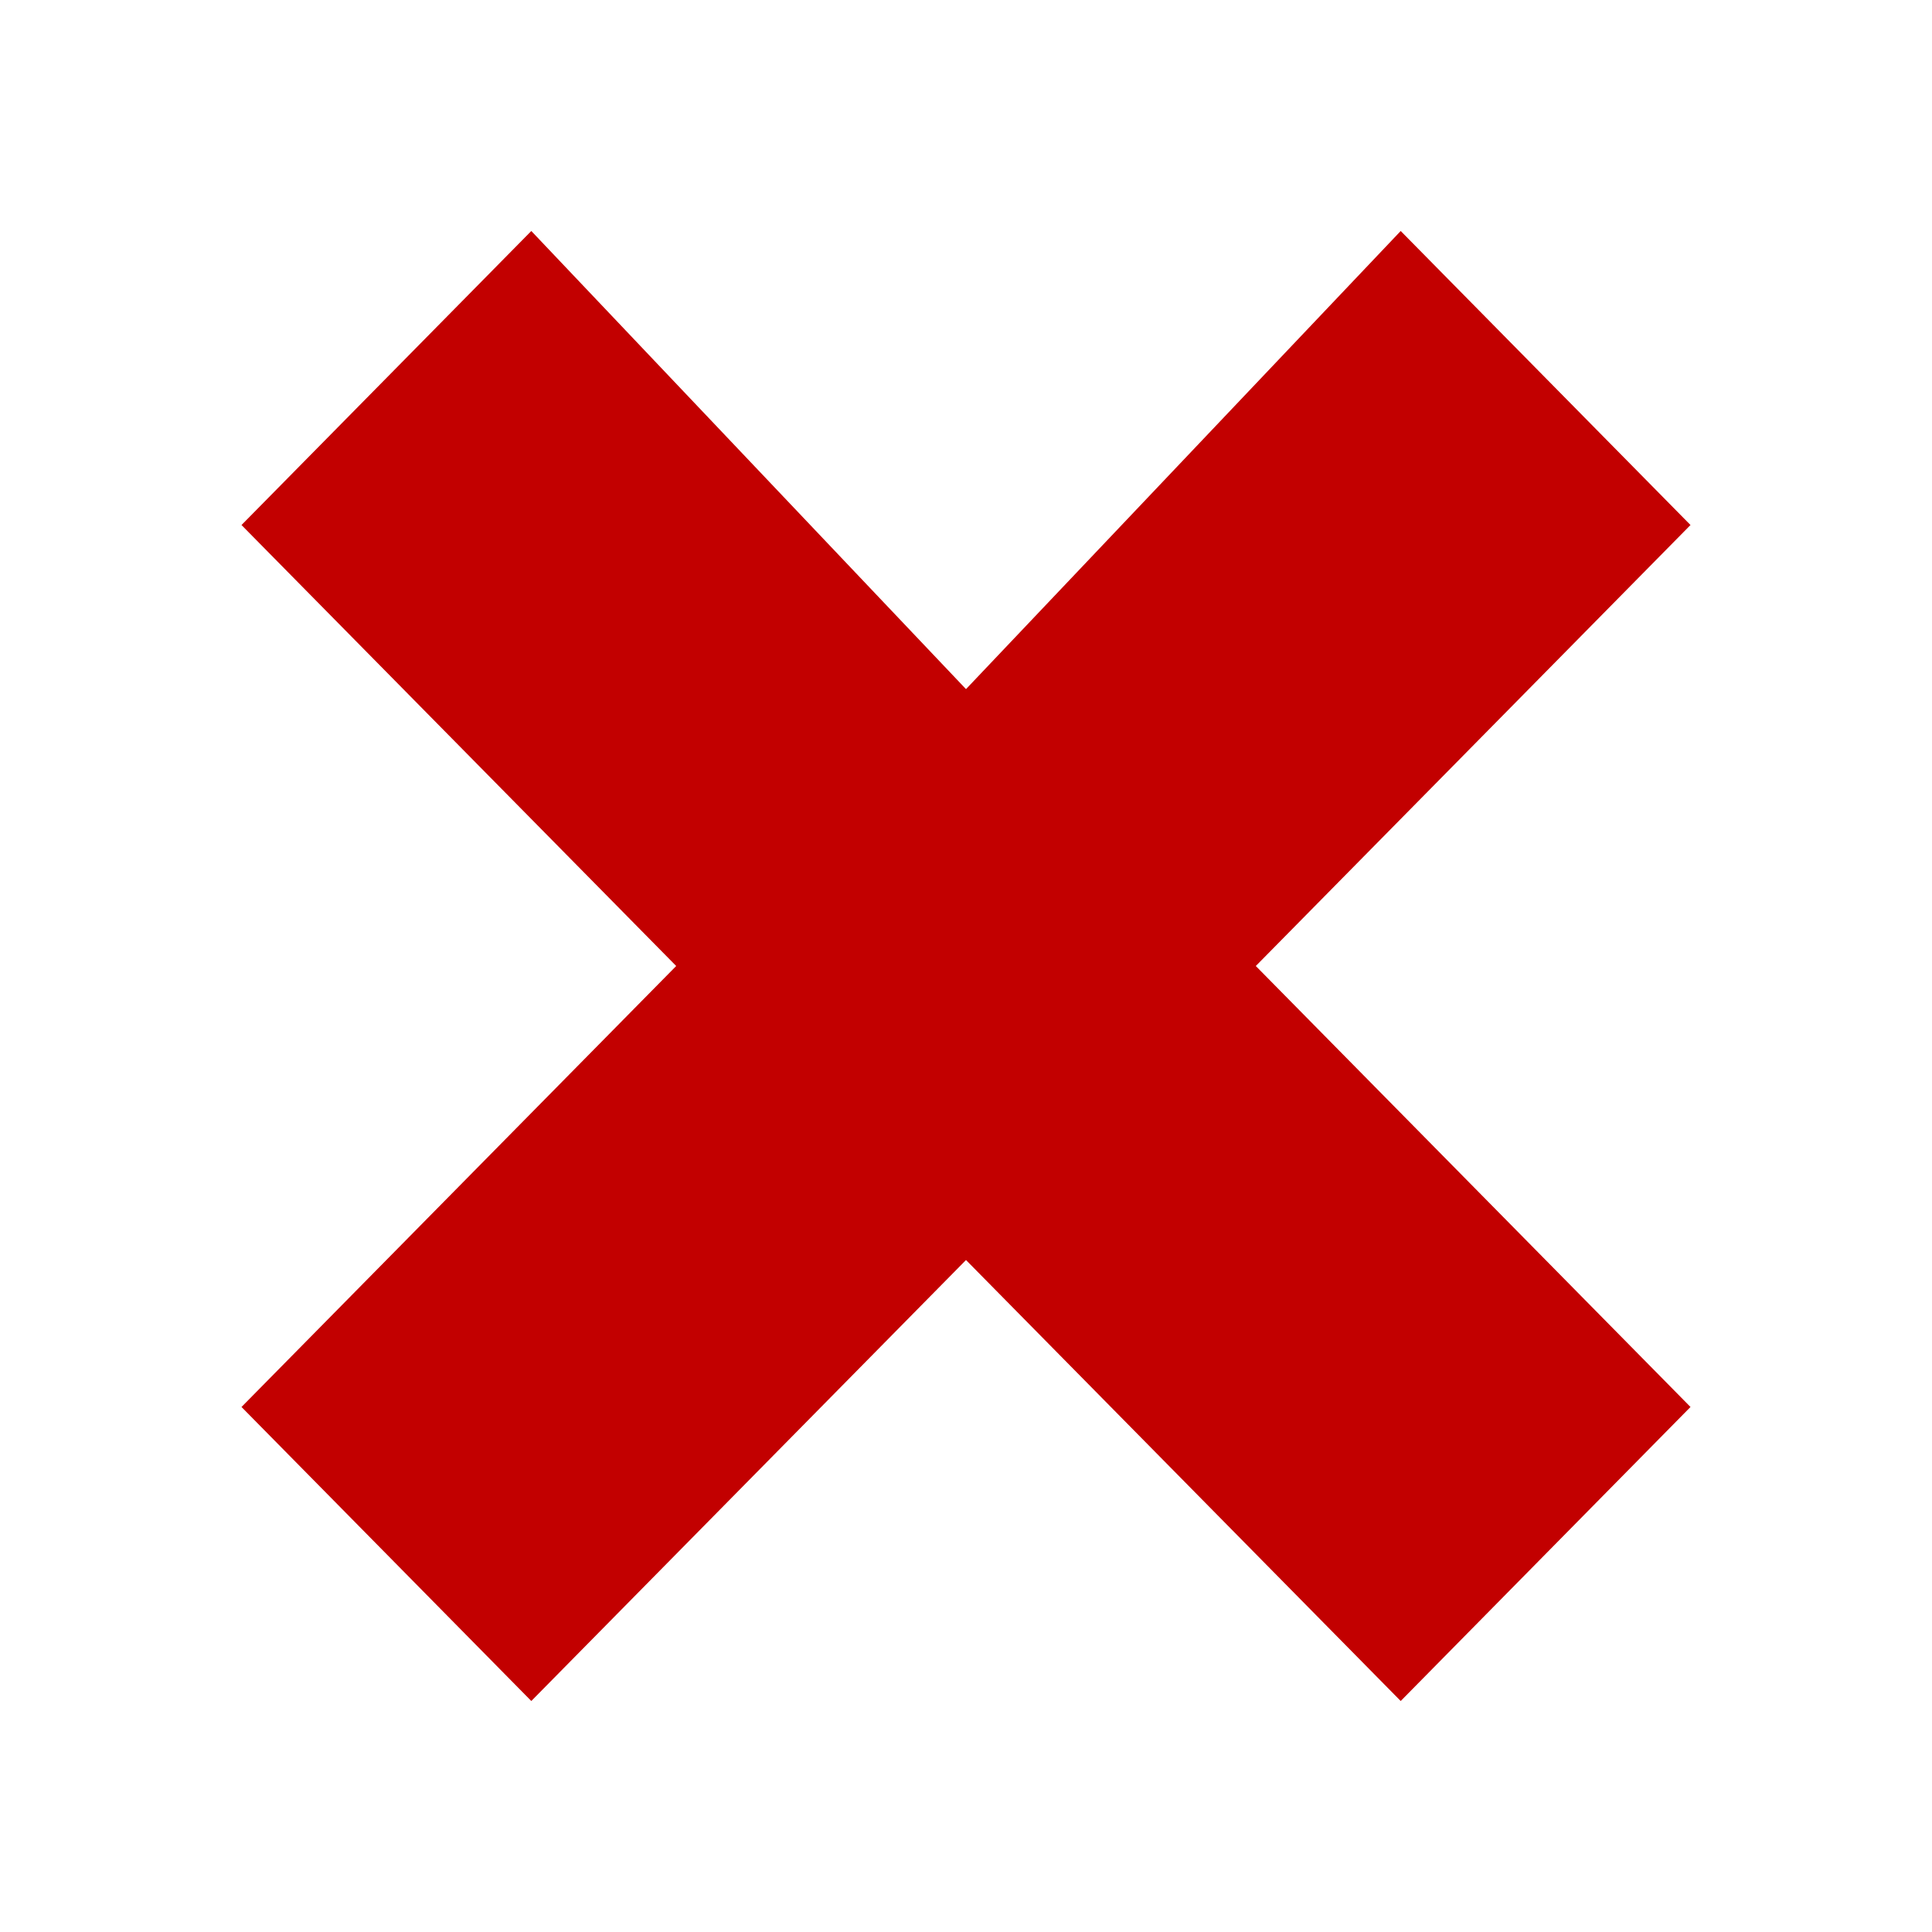
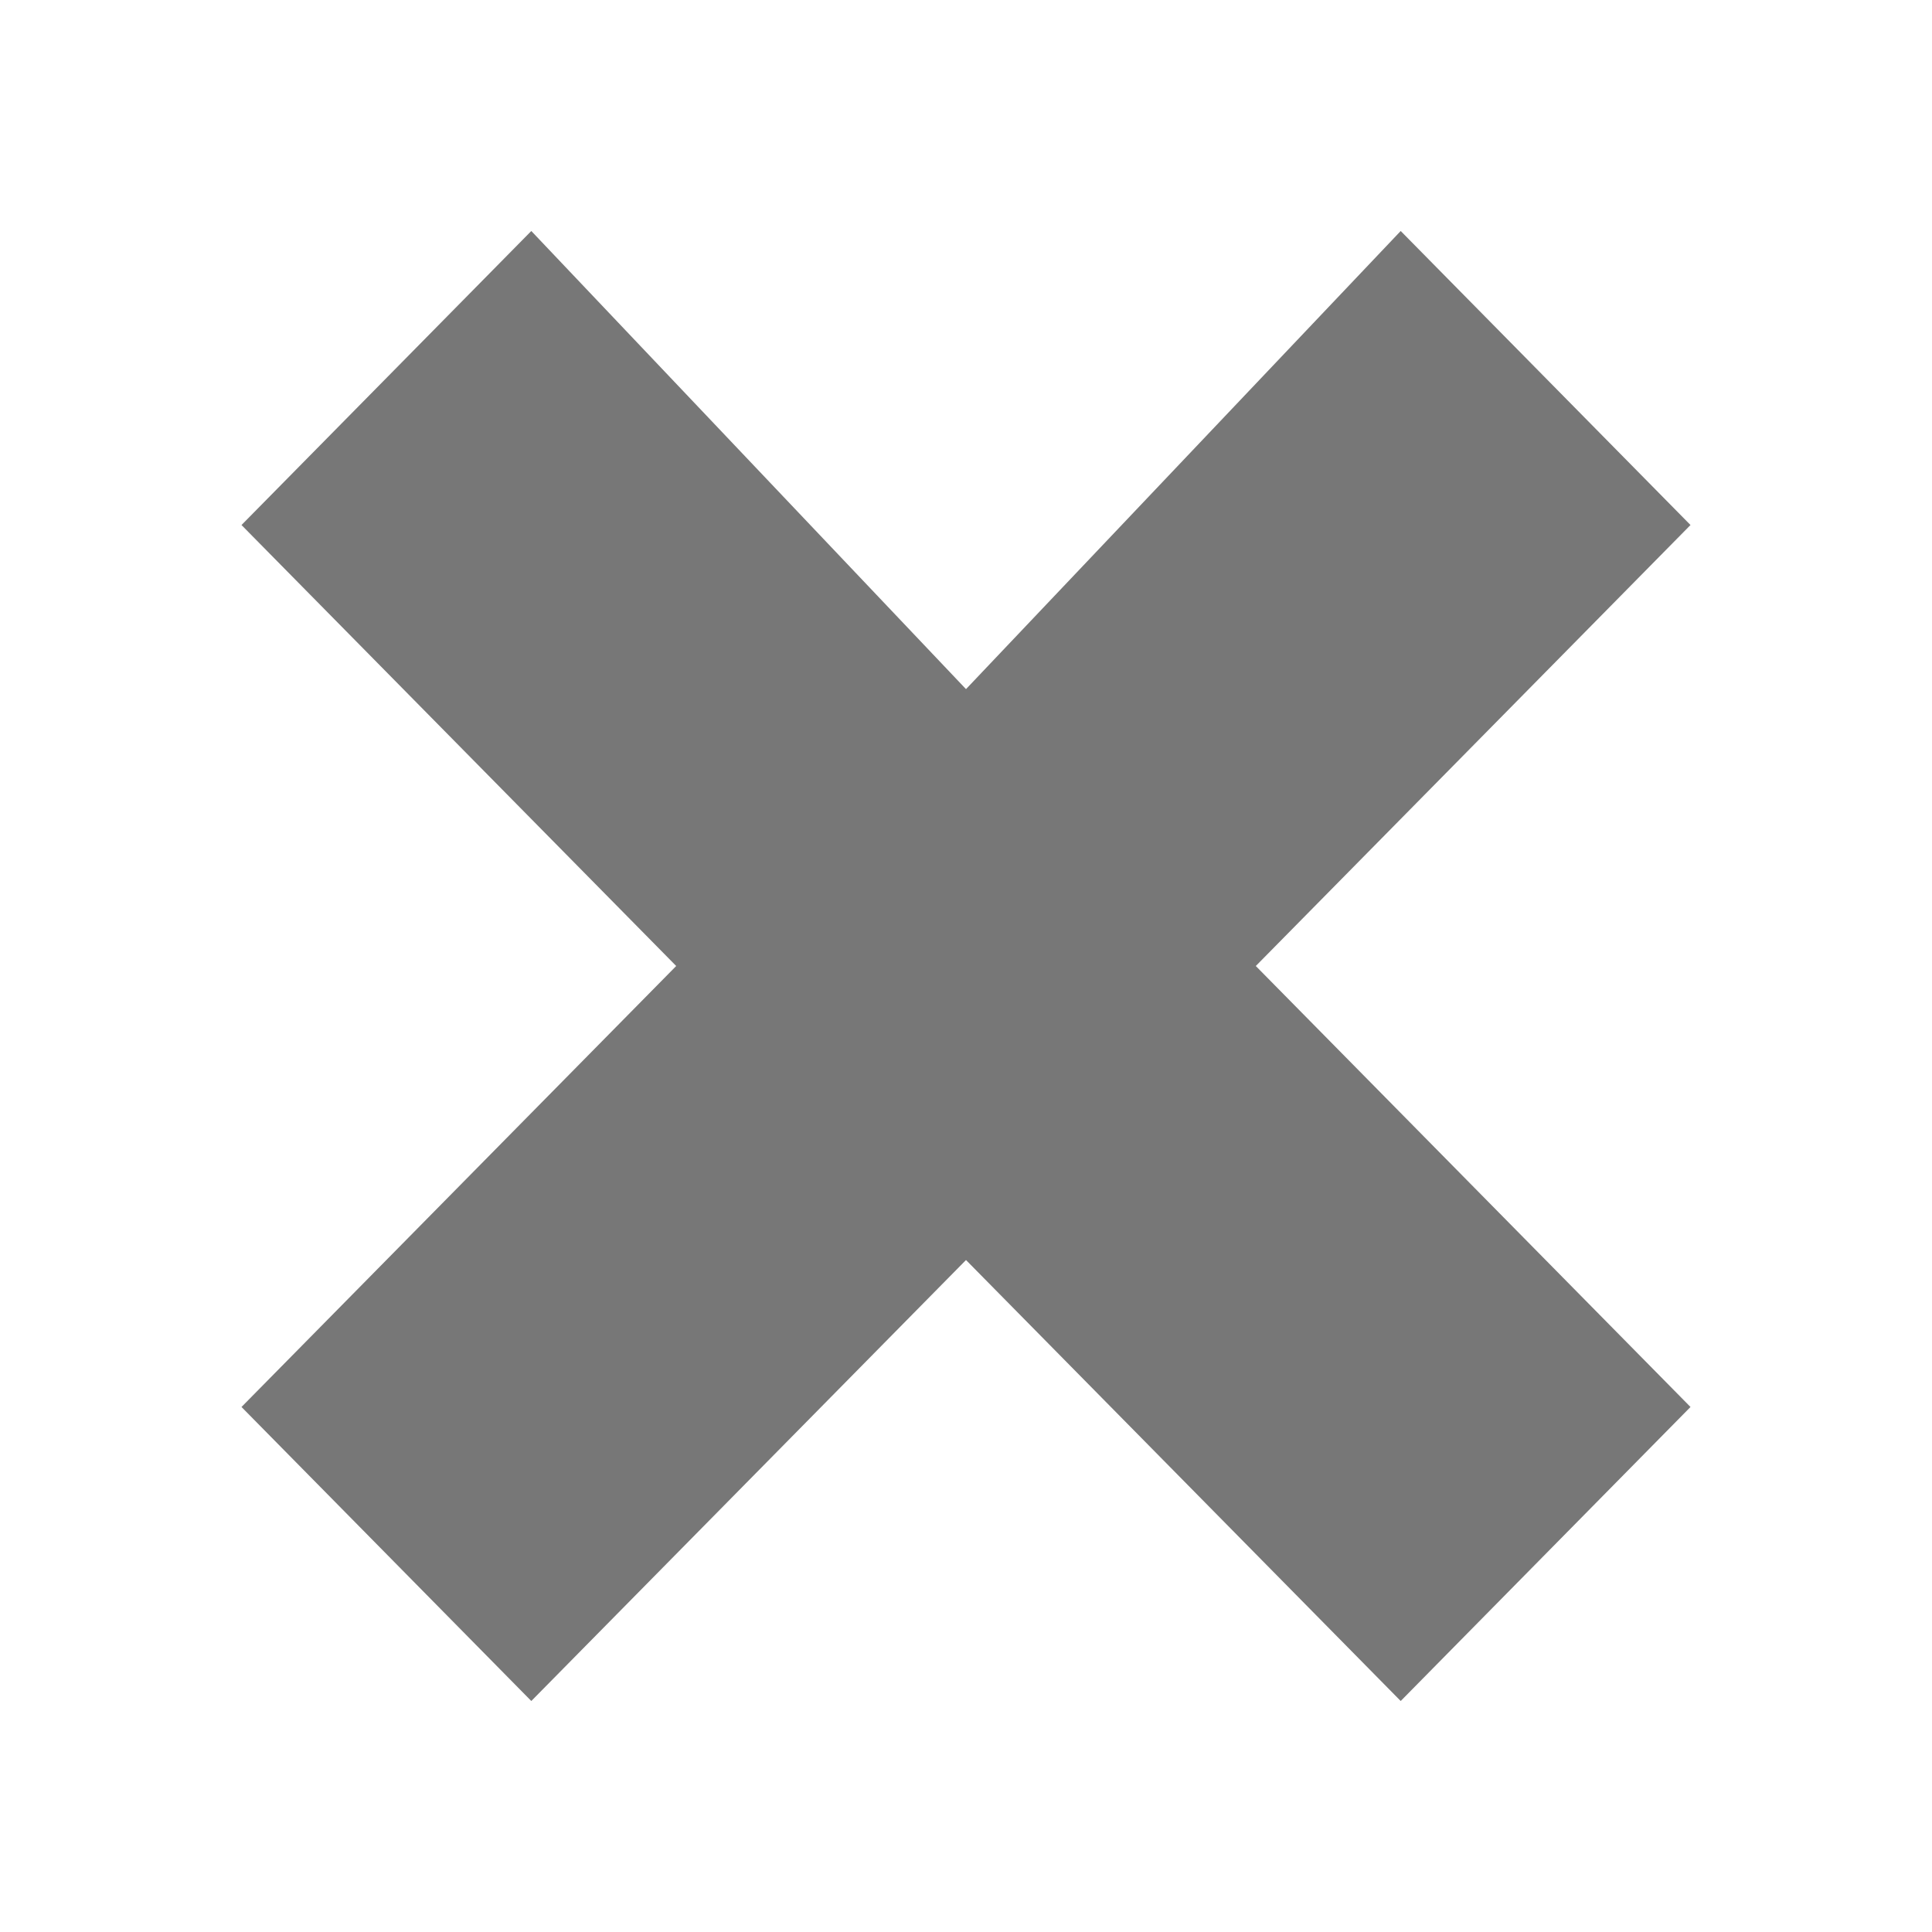
<svg xmlns="http://www.w3.org/2000/svg" xmlns:xlink="http://www.w3.org/1999/xlink" width="16" height="16" id="svg5383" version="1.0">
  <defs id="defs5385">
    <linearGradient id="linearGradient3291">
      <stop id="stop3293" offset="0" style="stop-color:#000000;stop-opacity:1;" />
      <stop id="stop3295" offset="1" style="stop-color:#000000;stop-opacity:0;" />
    </linearGradient>
    <radialGradient xlink:href="#linearGradient3291" id="radialGradient3743" gradientUnits="userSpaceOnUse" gradientTransform="matrix(1,0,0,0.197802,0,92.82166)" cx="63.912" cy="115.709" fx="63.975" fy="116.885" r="63.912" />
    <radialGradient id="XMLID_4_" cx="40" cy="40" r="52.364" gradientUnits="userSpaceOnUse">
      <stop offset="0" style="stop-color:#FFFFFF" id="stop15" />
      <stop offset="0.287" style="stop-color:#FBFCFB" id="stop17" />
      <stop offset="0.578" style="stop-color:#F0F1EF" id="stop19" />
      <stop offset="0.871" style="stop-color:#DEE1DB" id="stop21" />
      <stop offset="1" style="stop-color:#D3D7CF" id="stop23" />
    </radialGradient>
    <radialGradient id="XMLID_3_" cx="40" cy="40" r="96" gradientTransform="matrix(0.9091,0,0,0.9091,3.6365,3.6367)" gradientUnits="userSpaceOnUse">
      <stop offset="0" style="stop-color:#BF0000" id="stop6" />
      <stop offset="0.824" style="stop-color:#FF0000" id="stop8" />
    </radialGradient>
    <radialGradient xlink:href="#XMLID_4_" id="radialGradient5410" gradientUnits="userSpaceOnUse" cx="40" cy="40" r="52.364" />
    <radialGradient xlink:href="#XMLID_3_" id="radialGradient5418" gradientUnits="userSpaceOnUse" gradientTransform="matrix(0.7012497,-7.2916667e-6,9.4529158e-6,0.9091,11.95013,3.636992)" cx="40" cy="40" r="96" fx="40" fy="40" />
    <radialGradient xlink:href="#XMLID_3_" id="radialGradient8724" gradientUnits="userSpaceOnUse" gradientTransform="matrix(0.7012497,-7.2916667e-6,9.4529158e-6,0.9091,11.95013,3.636992)" cx="40" cy="40" fx="40" fy="40" r="96" />
    <radialGradient xlink:href="#XMLID_4_" id="radialGradient8726" gradientUnits="userSpaceOnUse" cx="40" cy="40" r="52.364" />
    <radialGradient xlink:href="#XMLID_3_" id="radialGradient9421" gradientUnits="userSpaceOnUse" gradientTransform="matrix(0.8414996,-8.75e-6,1.1343499e-5,1.09092,30.34016,20.36439)" cx="40" cy="40" fx="40" fy="40" r="96" />
    <radialGradient xlink:href="#XMLID_3_" id="radialGradient2191" gradientUnits="userSpaceOnUse" gradientTransform="matrix(0.8414996,-8.75e-6,1.1343499e-5,1.09092,30.34016,20.36439)" cx="40" cy="40" fx="40" fy="40" r="96" />
    <radialGradient xlink:href="#XMLID_4_" id="radialGradient2193" gradientUnits="userSpaceOnUse" cx="40" cy="40" r="52.364" />
    <radialGradient xlink:href="#XMLID_4_" id="radialGradient2200" gradientUnits="userSpaceOnUse" cx="40" cy="40" r="52.364" />
  </defs>
  <g id="layer1">
-     <path id="polygon25" d="M 14,4.348 L 11.6,1.913 L 8,5.707 L 4.4,1.913 L 2,4.348 L 5.6,8 L 2,11.652 L 4.4,14.087 L 8,10.435 L 11.6,14.087 L 14,11.652 L 10.4,8 L 14,4.348 z" style="fill:#c20000;fill-opacity:1" />
+     <path id="polygon25" d="M 14,4.348 L 11.6,1.913 L 8,5.707 L 4.4,1.913 L 2,4.348 L 5.6,8 L 2,11.652 L 4.4,14.087 L 8,10.435 L 11.6,14.087 L 14,11.652 L 10.4,8 L 14,4.348 z" style="fill:#777777;fill-opacity:1" />
  </g>
</svg>
